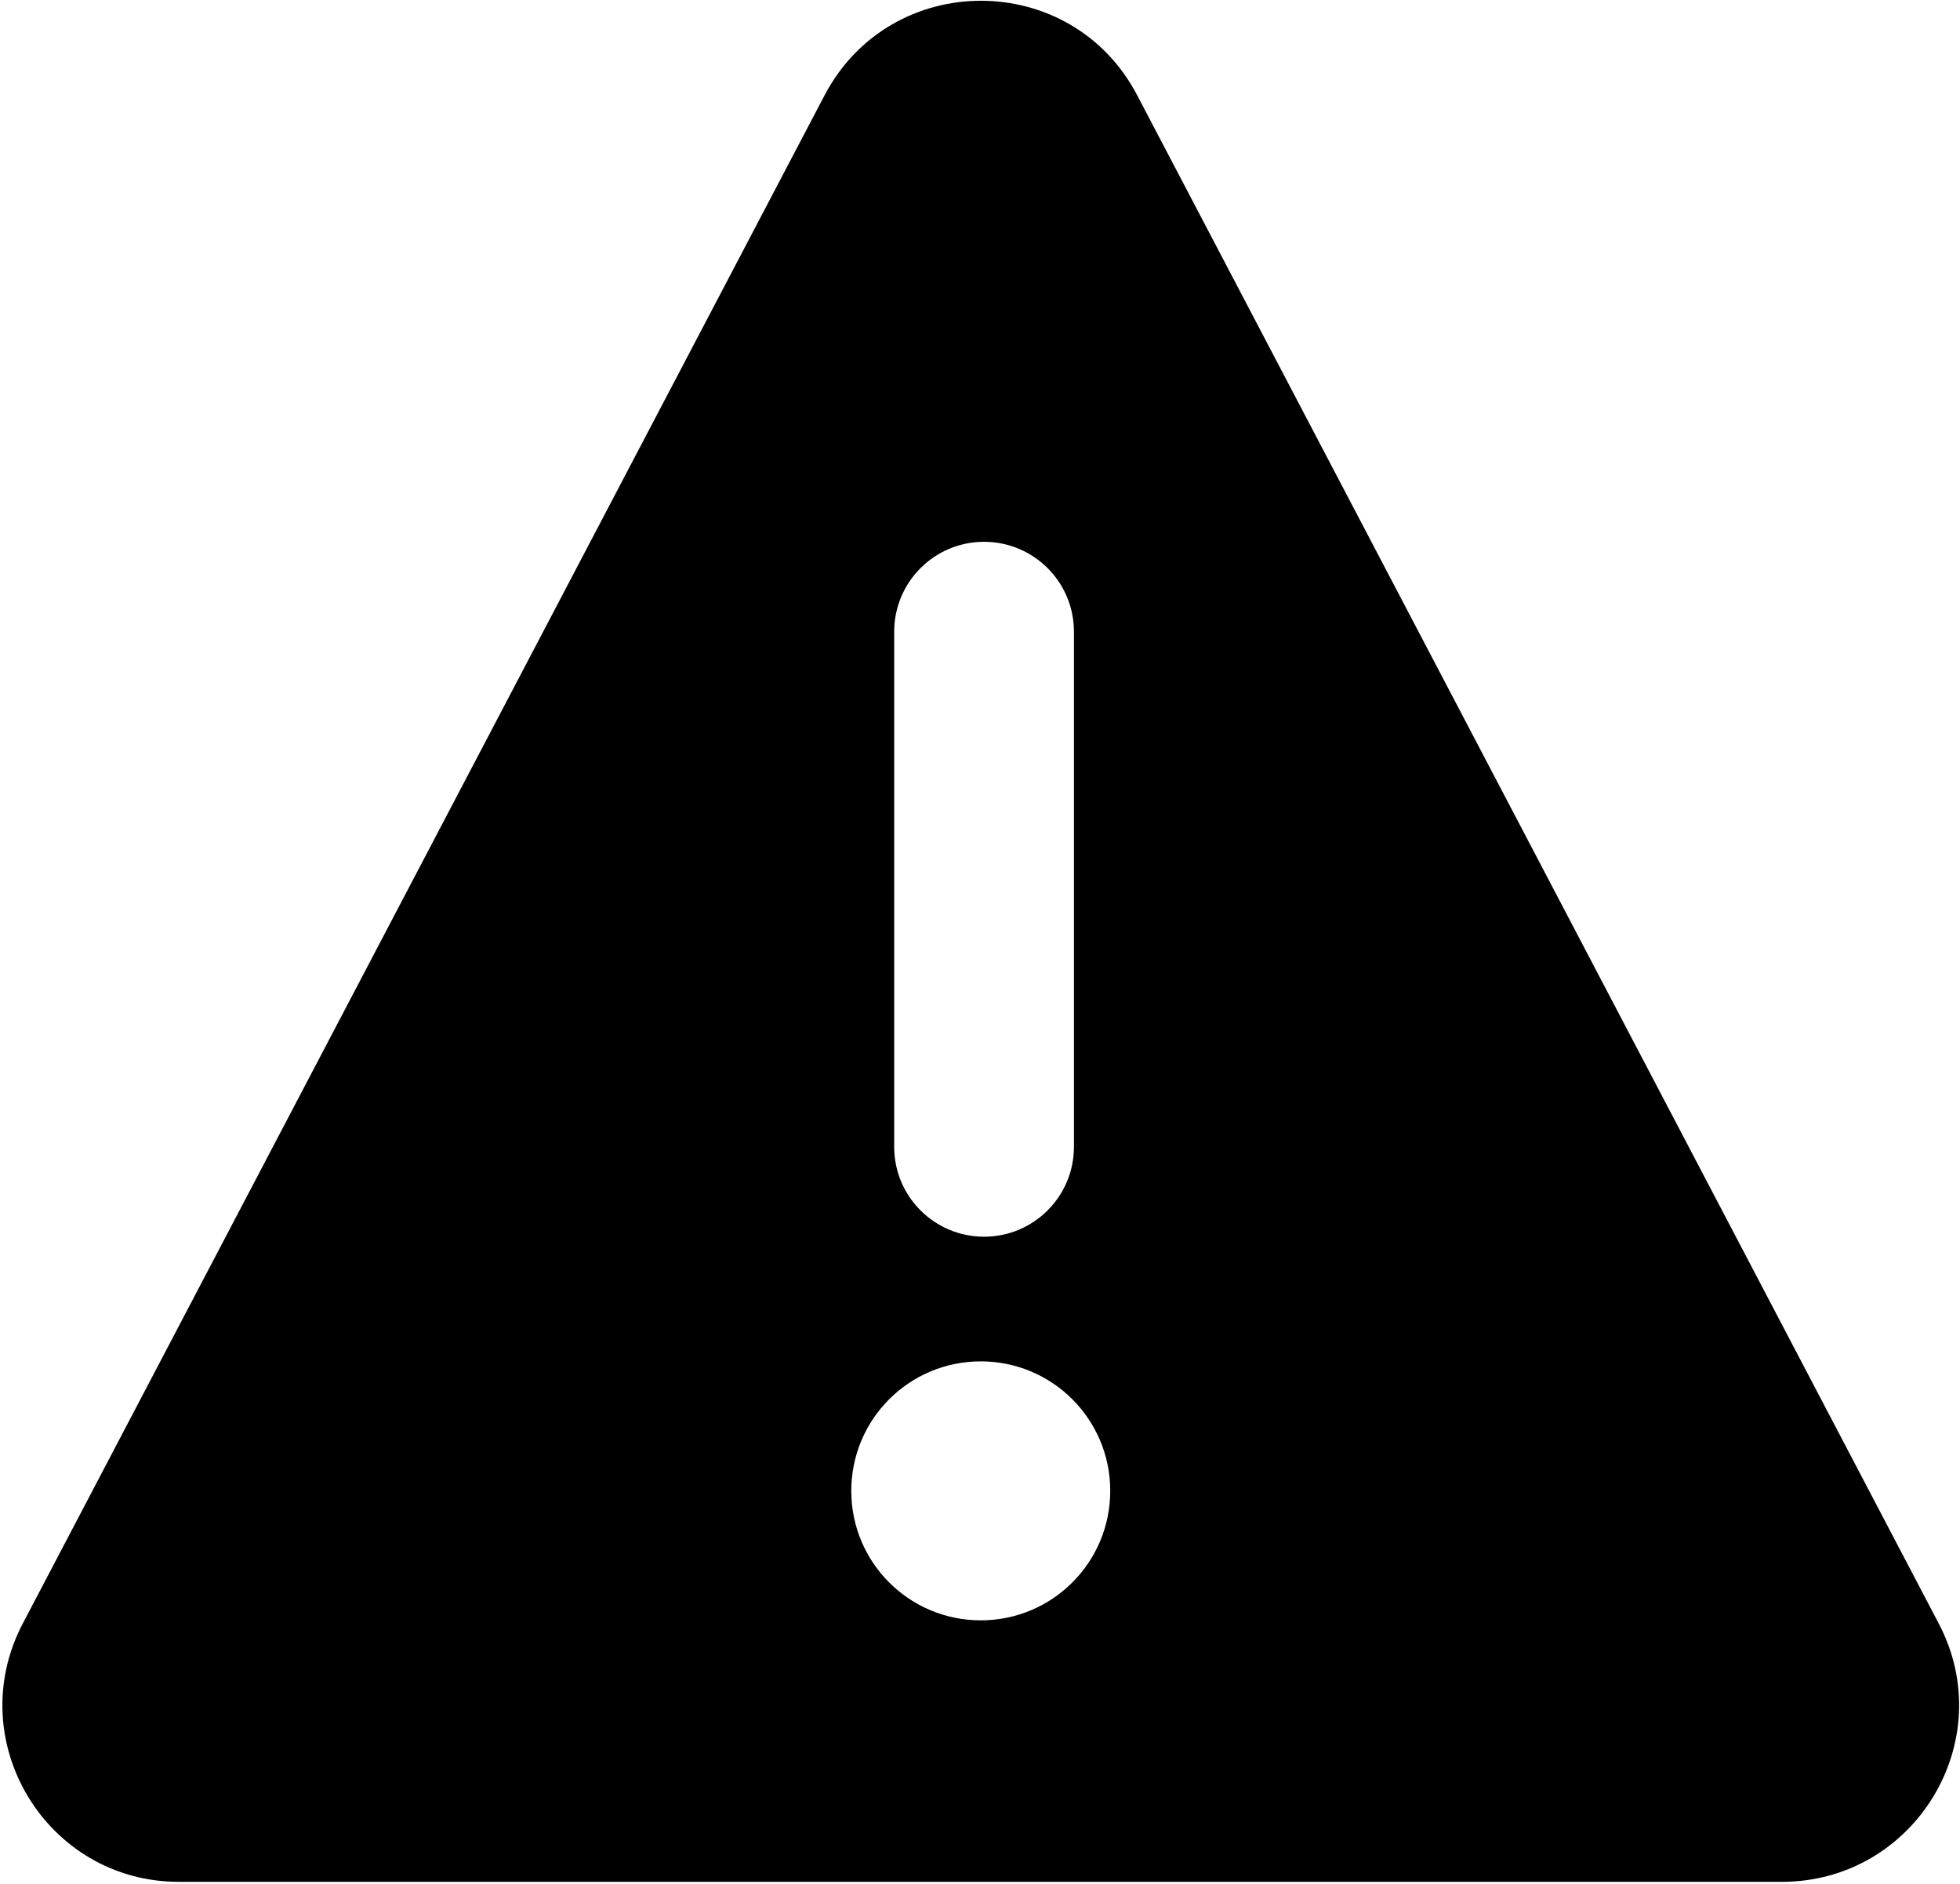
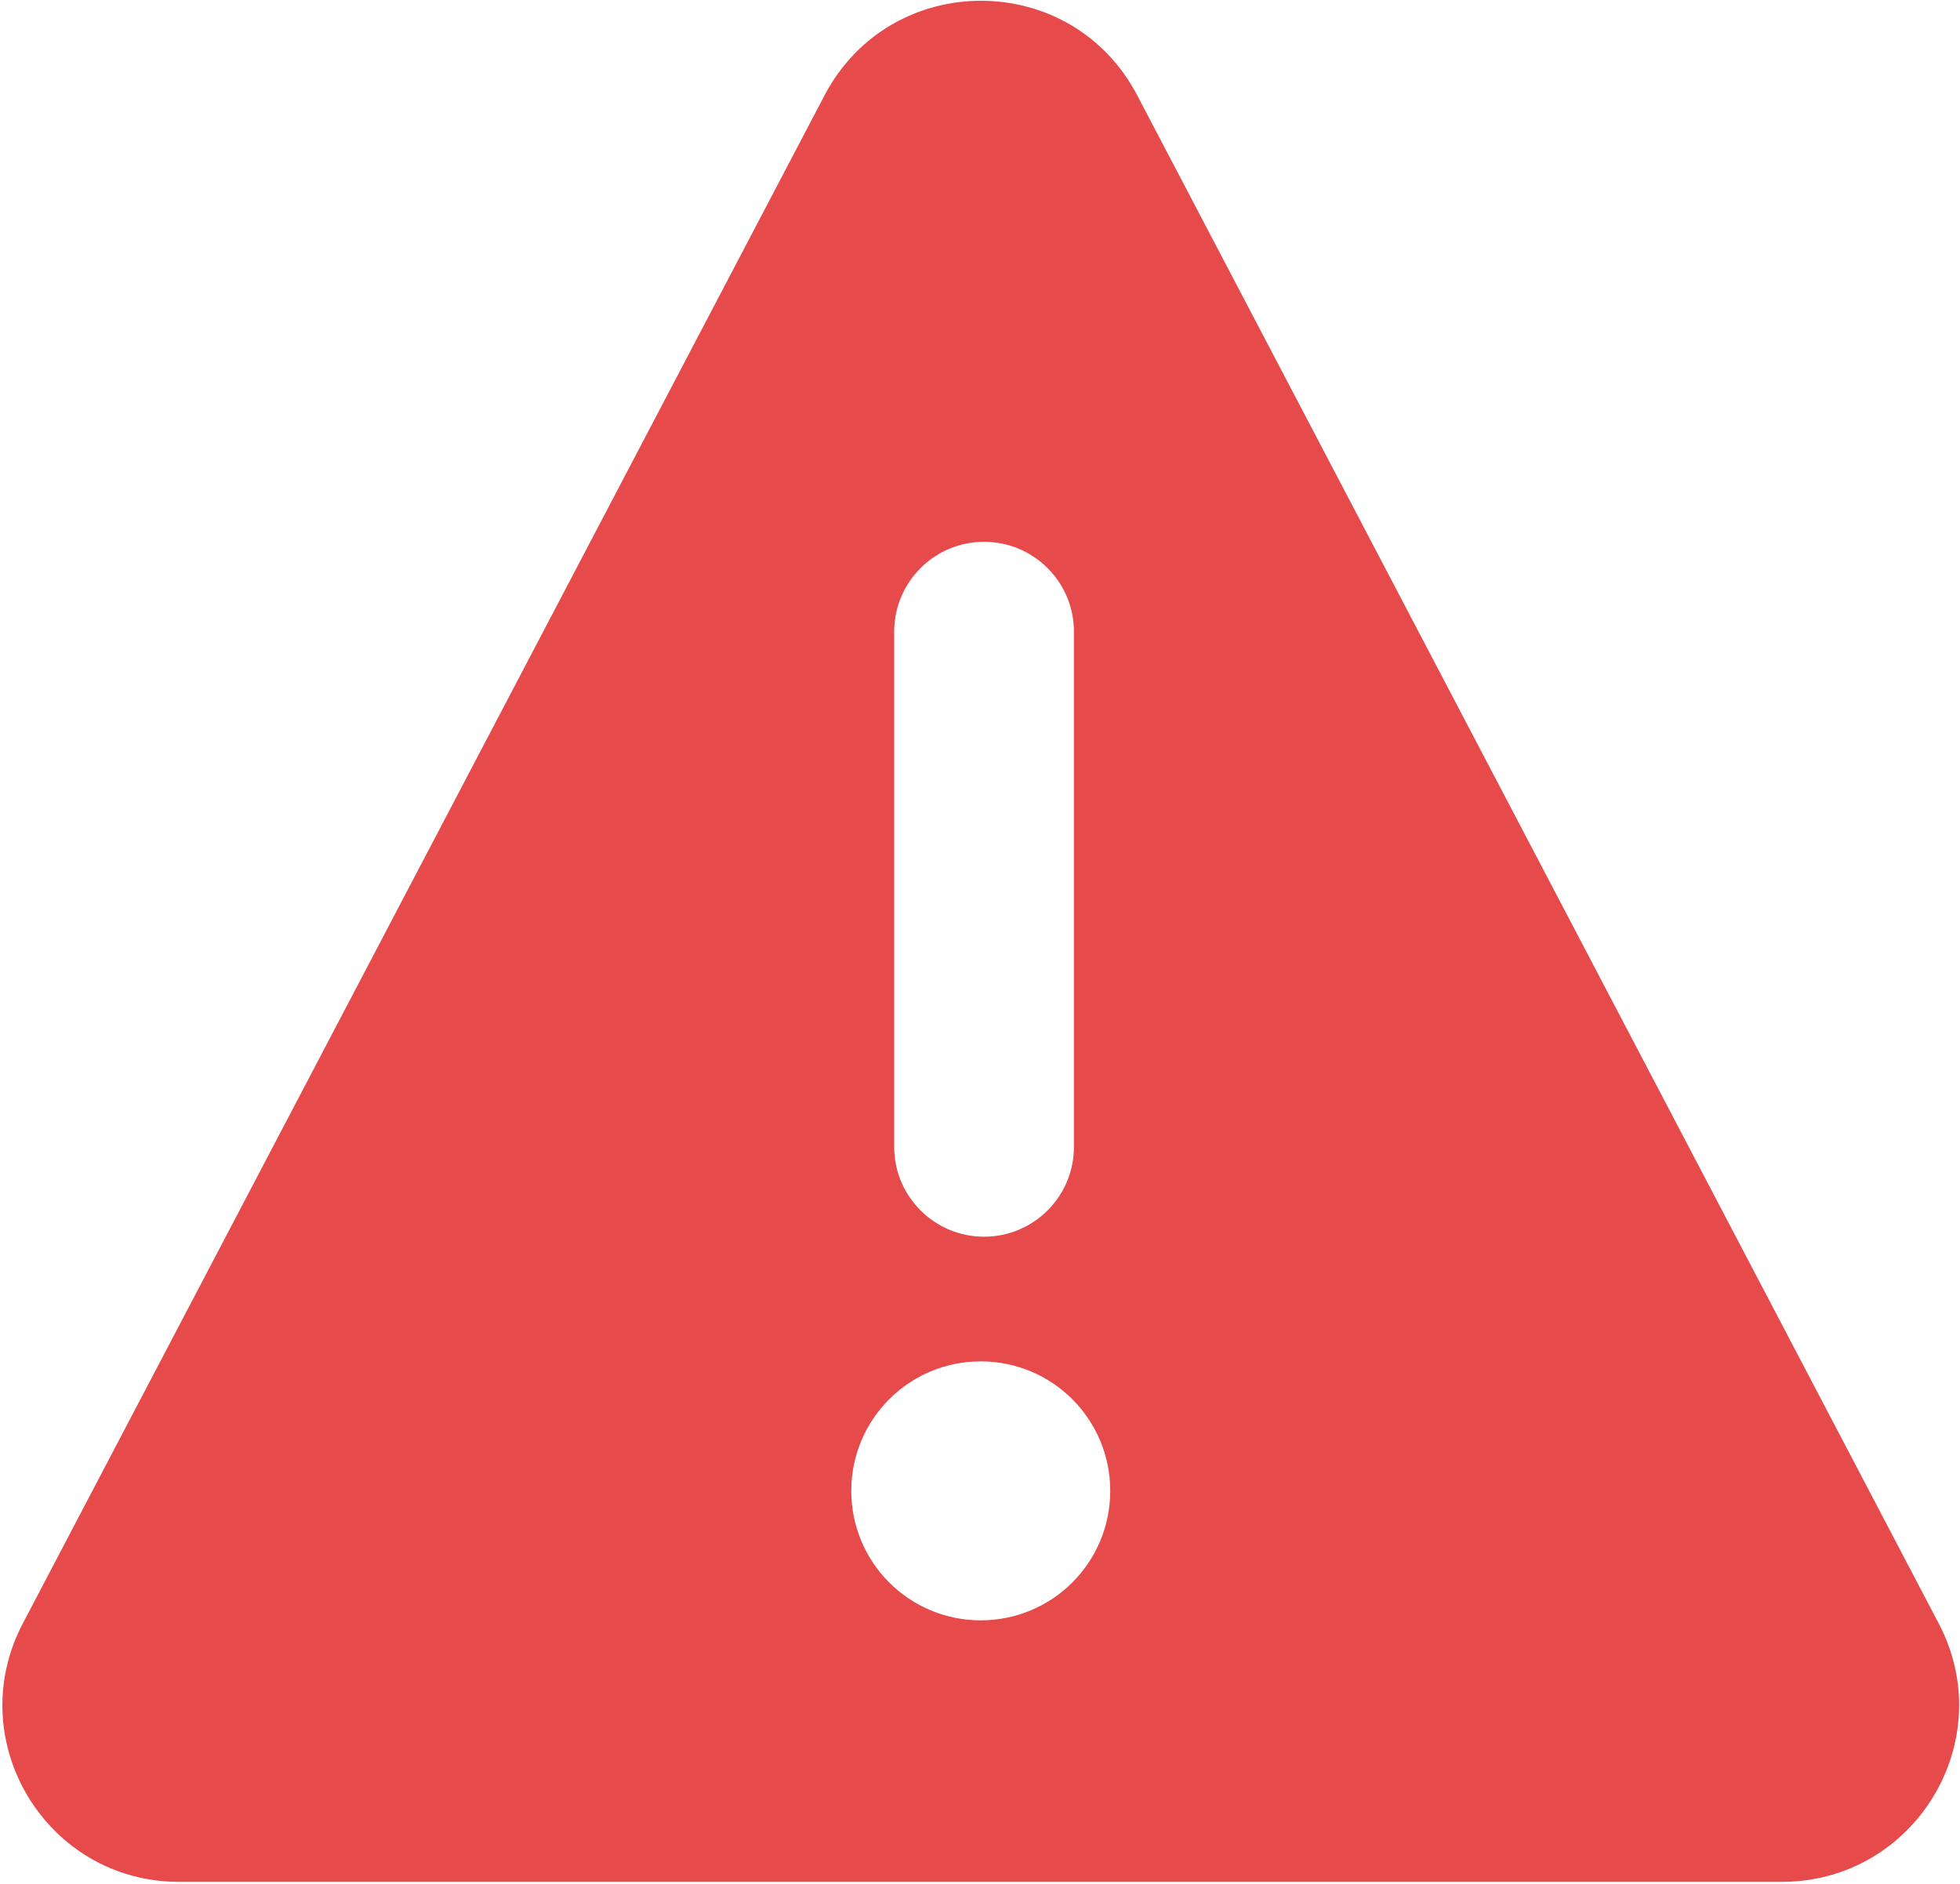
<svg xmlns="http://www.w3.org/2000/svg" width="772px" height="742px" viewBox="0 0 772 742" version="1.1">
  <defs />
  <g id="Page-1" stroke="none" stroke-width="1" fill="none" fill-rule="evenodd">
-     <g id="unavailable" transform="translate(0, -15)" fill="#000000" fill-rule="nonzero">
-       <path d="M763.6,654.4 L447.9,52.5 C421.9,2.9 350.9,2.9 324.8,52.5 L9,654.4 C-15.3,700.7 18.3,756.2 70.5,756.2 L386.2,756.2 L701.9,756.2 C754.3,756.1 787.9,700.6 763.6,654.4 Z M352.2,263.8 C352.2,244.3 368,228.4 387.6,228.4 C407.1,228.4 423,244.2 423,263.8 L423,466.7 C423,486.2 407.2,502.1 387.6,502.1 C368.1,502.1 352.2,486.3 352.2,466.7 L352.2,263.8 Z M386.3,653.2 C358.1,653.2 335.3,630.4 335.3,602.2 C335.3,574 358.1,551.2 386.3,551.2 C414.5,551.2 437.3,574 437.3,602.2 C437.3,630.4 414.5,653.2 386.3,653.2 Z" id="Shape" />
+     <g id="unavailable" fill="#E64A4A" fill-rule="nonzero">
+       <path d="M763.6,639.4 L447.9,37.5 C421.9,-12.1 350.9,-12.1 324.8,37.5 L9,639.4 C-15.3,685.7 18.3,741.2 70.5,741.2 L386.2,741.2 L701.9,741.2 C754.3,741.1 787.9,685.6 763.6,639.4 Z M352.2,248.8 C352.2,229.3 368,213.4 387.6,213.4 C407.1,213.4 423,229.2 423,248.8 L423,451.7 C423,471.2 407.2,487.1 387.6,487.1 C368.1,487.1 352.2,471.3 352.2,451.7 L352.2,248.8 Z M386.3,638.2 C358.1,638.2 335.3,615.4 335.3,587.2 C335.3,559 358.1,536.2 386.3,536.2 C414.5,536.2 437.3,559 437.3,587.2 C437.3,615.4 414.5,638.2 386.3,638.2 Z" id="Shape" />
    </g>
  </g>
</svg>
